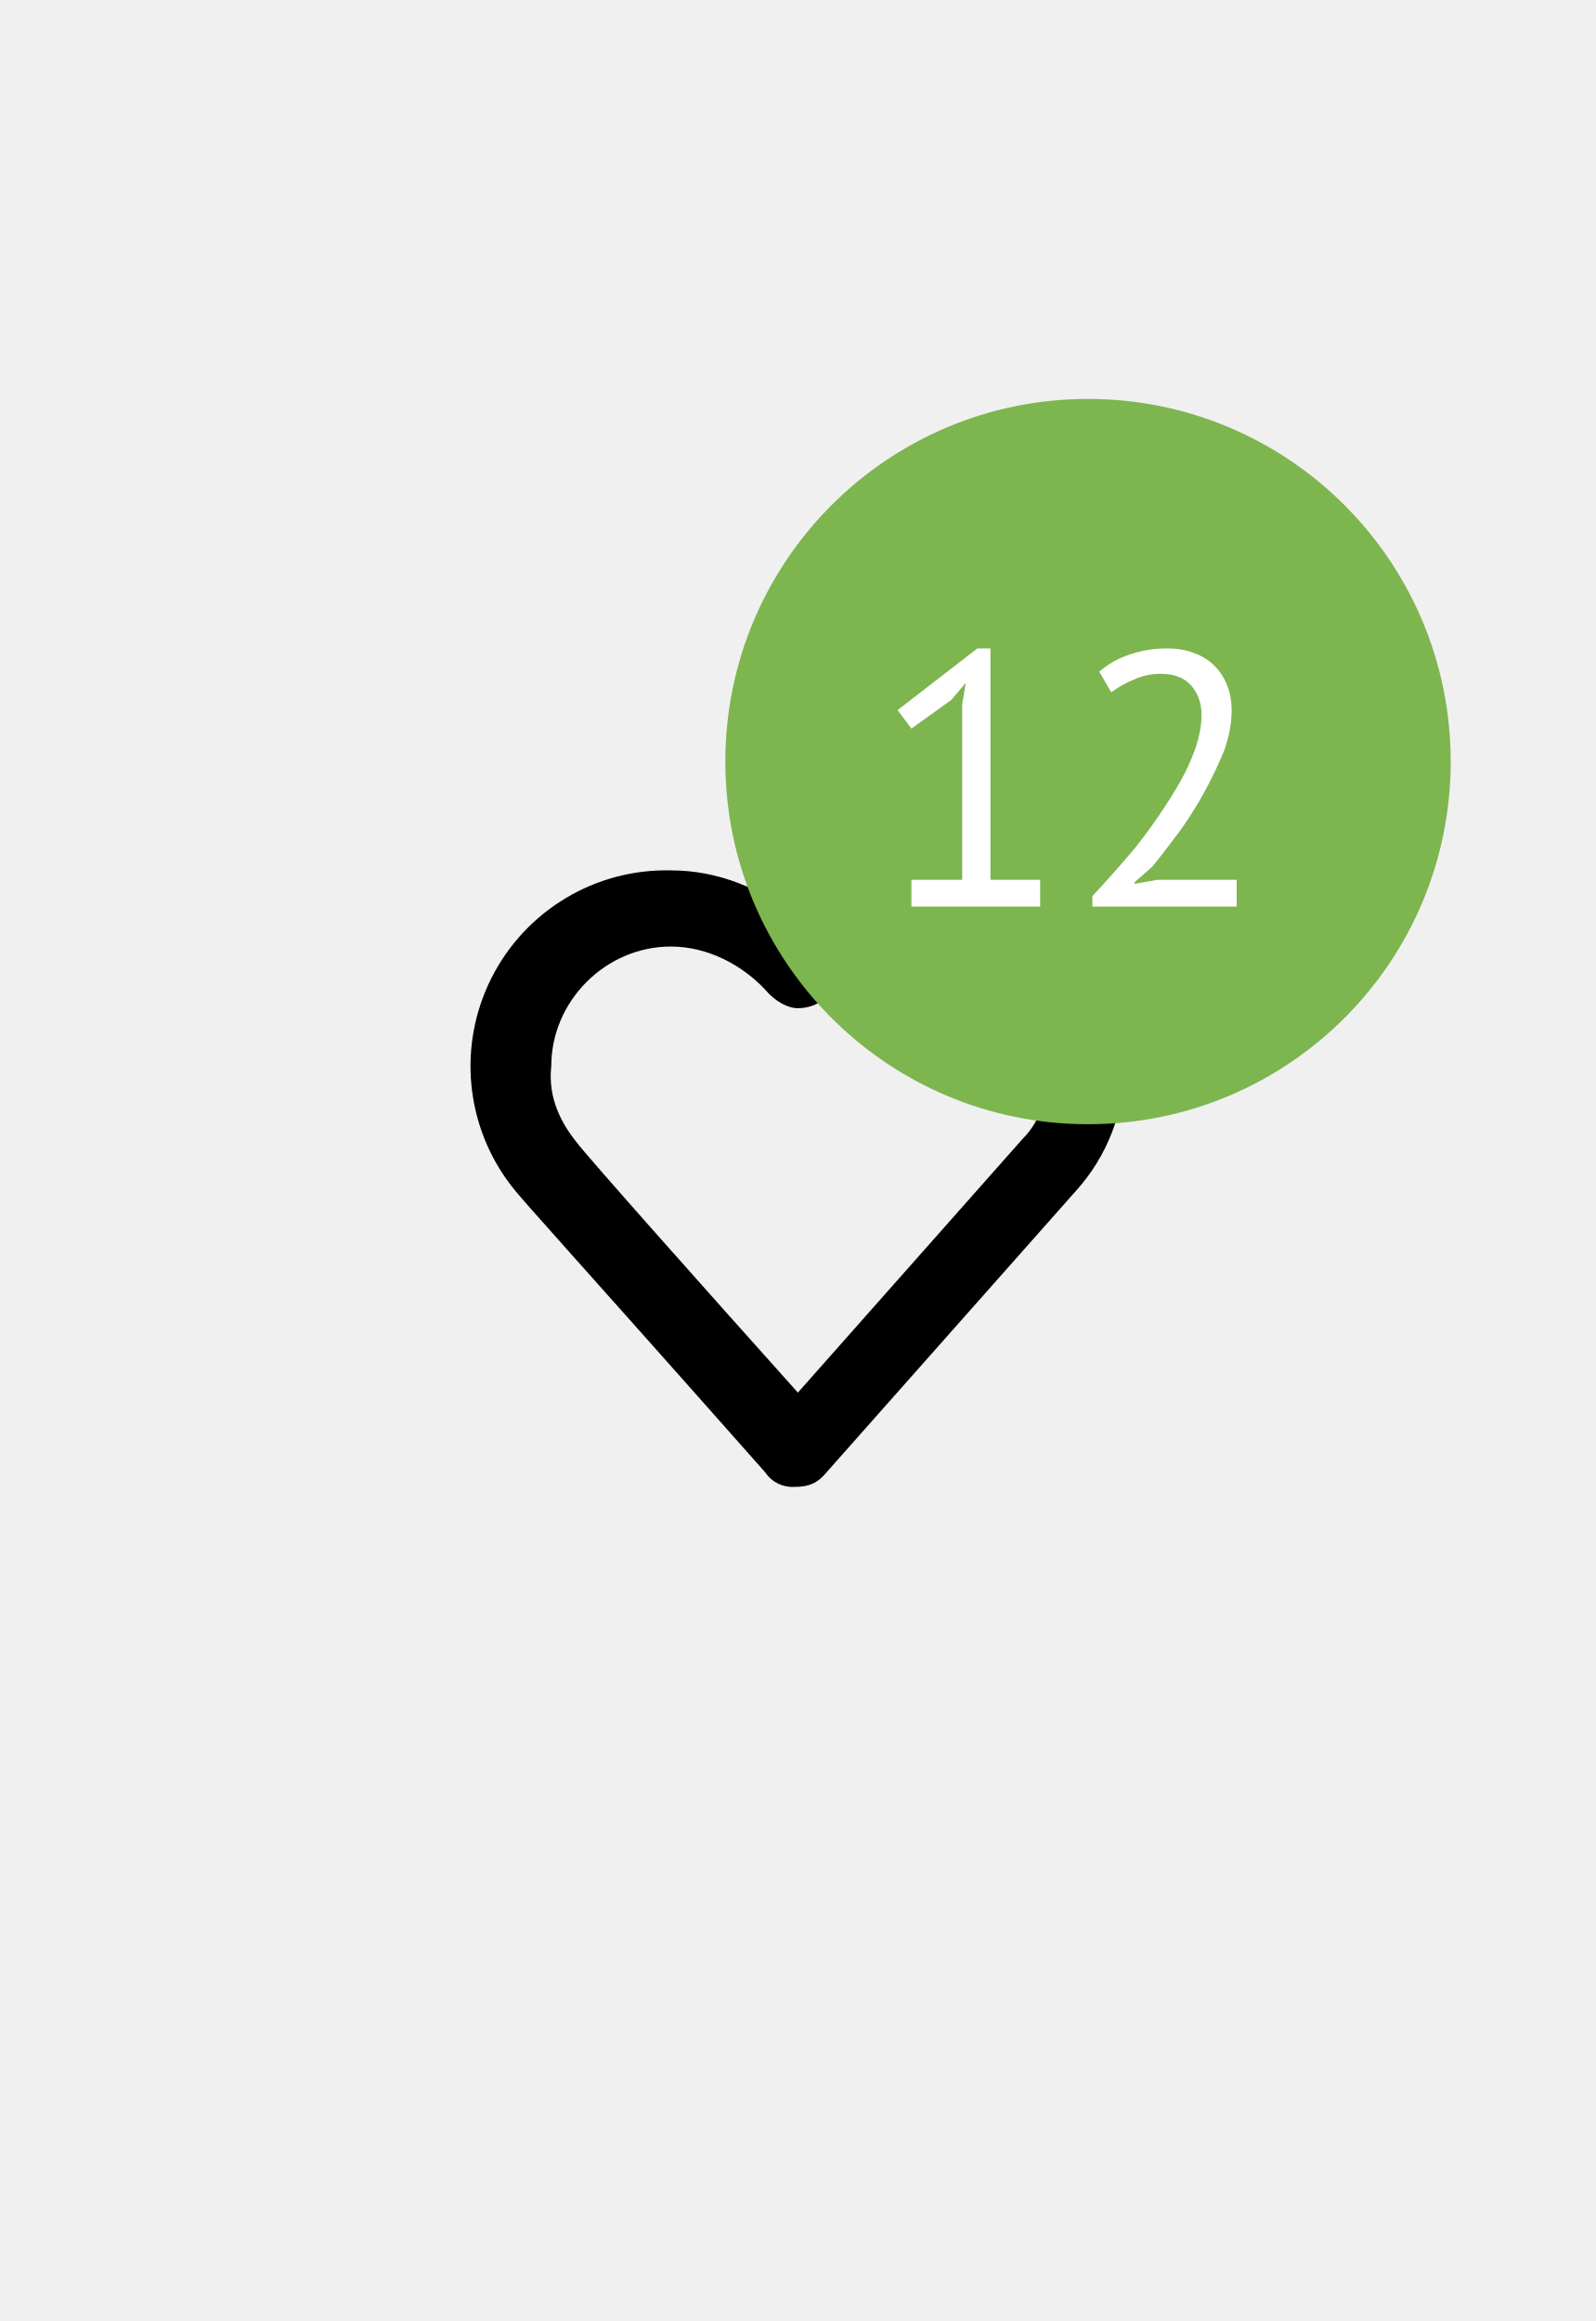
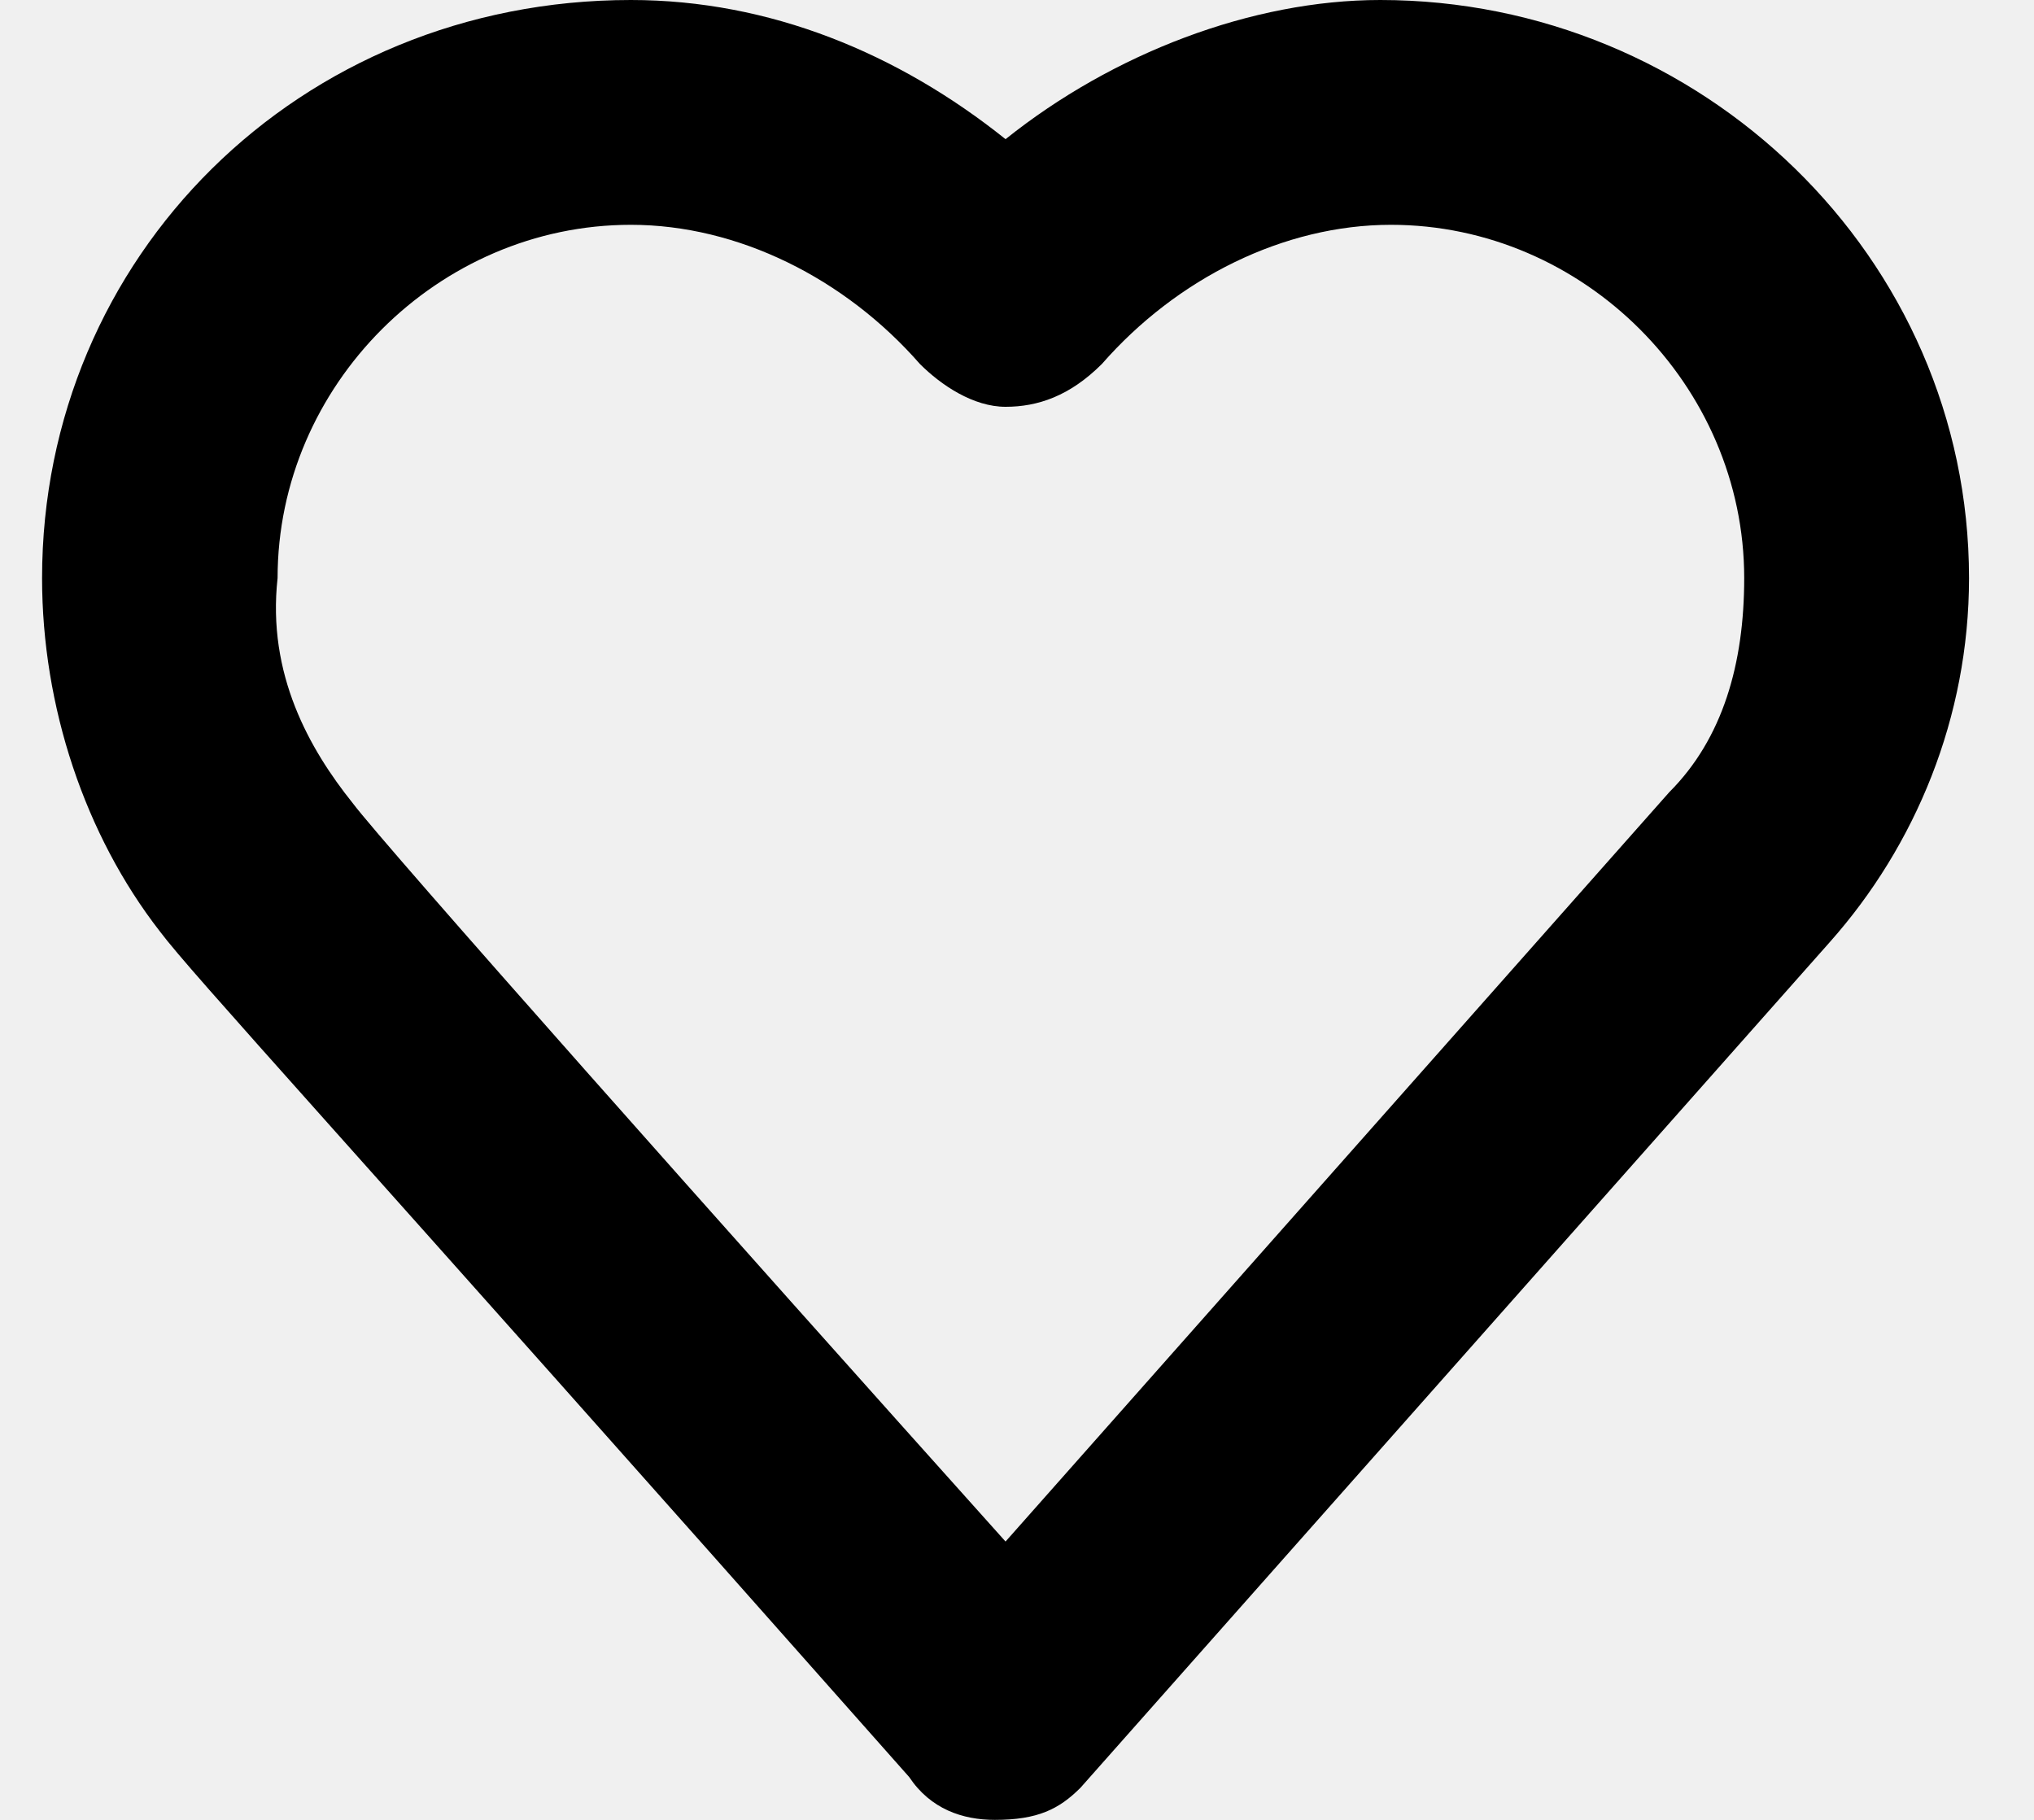
- <svg xmlns="http://www.w3.org/2000/svg" width="44" height="64" fill="none">
-   <path d="M21.9 41a.9.9 0 0 1-.8-.4c-5.4-6.1-6.7-7.5-7-7.9a5.4 5.4 0 0 1 4.4-8.7c1.3 0 2.5.5 3.5 1.3a5.46 5.46 0 0 1 9 4.1c0 1.3-.5 2.5-1.3 3.4l-7 7.9c-.2.2-.4.3-.8.3Zm-6-9.5c.3.4 3.5 4 6.1 6.9l6.2-7c.5-.5.7-1.2.7-2 0-1.8-1.5-3.3-3.3-3.3-1 0-2 .5-2.7 1.3-.3.3-.6.4-.9.4-.3 0-.6-.2-.8-.4-.7-.8-1.7-1.3-2.7-1.3-1.8 0-3.3 1.5-3.3 3.3-.1.9.3 1.6.7 2.1-.1 0-.1 0 0 0Z" fill="#000" />
-   <rect x="20" y="11" width="20" height="20" rx="10" fill="#7DB54F" />
-   <path d="M25.13 24.26h1.4v-4.84l.1-.59-.4.47-1.1.79-.38-.51 2.2-1.7h.36v6.38h1.37V25h-3.55v-.74Zm8.83-4.67c0 .35-.07.72-.2 1.09a10.88 10.88 0 0 1-1.21 2.21c-.26.35-.52.69-.78 1.01l-.49.43v.04l.64-.11h2.18V25h-3.98v-.29a33.15 33.15 0 0 0 1.17-1.32 15.09 15.09 0 0 0 1.25-1.83c.18-.32.32-.64.43-.95.1-.31.16-.61.16-.89 0-.33-.1-.6-.28-.81-.19-.22-.47-.33-.85-.33-.25 0-.5.05-.74.16-.24.1-.45.22-.62.35l-.33-.57c.23-.2.51-.36.83-.47.32-.11.66-.17 1.03-.17.29 0 .54.04.76.13a1.5 1.5 0 0 1 .91.9c.08.2.12.43.12.68Z" fill="#fff" />
+ <svg xmlns="http://www.w3.org/2000/svg" width="19" height="17" viewBox="0 0 19 17" fill="none">
+   <path d="M9.293 17C8.993 17 8.693 16.9 8.493 16.6C3.093 10.5 1.793 9.1 1.493 8.7C0.793 7.8 0.393 6.6 0.393 5.4C0.393 2.4 2.793 0 5.893 0C7.193 0 8.393 0.5 9.393 1.3C10.393 0.5 11.693 0 12.893 0C15.893 0 18.393 2.4 18.393 5.4C18.393 6.7 17.893 7.9 17.093 8.8L10.093 16.7C9.893 16.9 9.693 17 9.293 17ZM3.293 7.5C3.593 7.9 6.793 11.5 9.393 14.4L15.593 7.4C16.093 6.9 16.293 6.2 16.293 5.4C16.293 3.6 14.793 2.1 12.993 2.1C11.993 2.1 10.993 2.6 10.293 3.4C9.993 3.7 9.693 3.8 9.393 3.8C9.093 3.8 8.793 3.6 8.593 3.4C7.893 2.6 6.893 2.1 5.893 2.1C4.093 2.1 2.593 3.6 2.593 5.4C2.493 6.3 2.893 7 3.293 7.5C3.193 7.5 3.193 7.5 3.293 7.5Z" fill="black" />
</svg>
